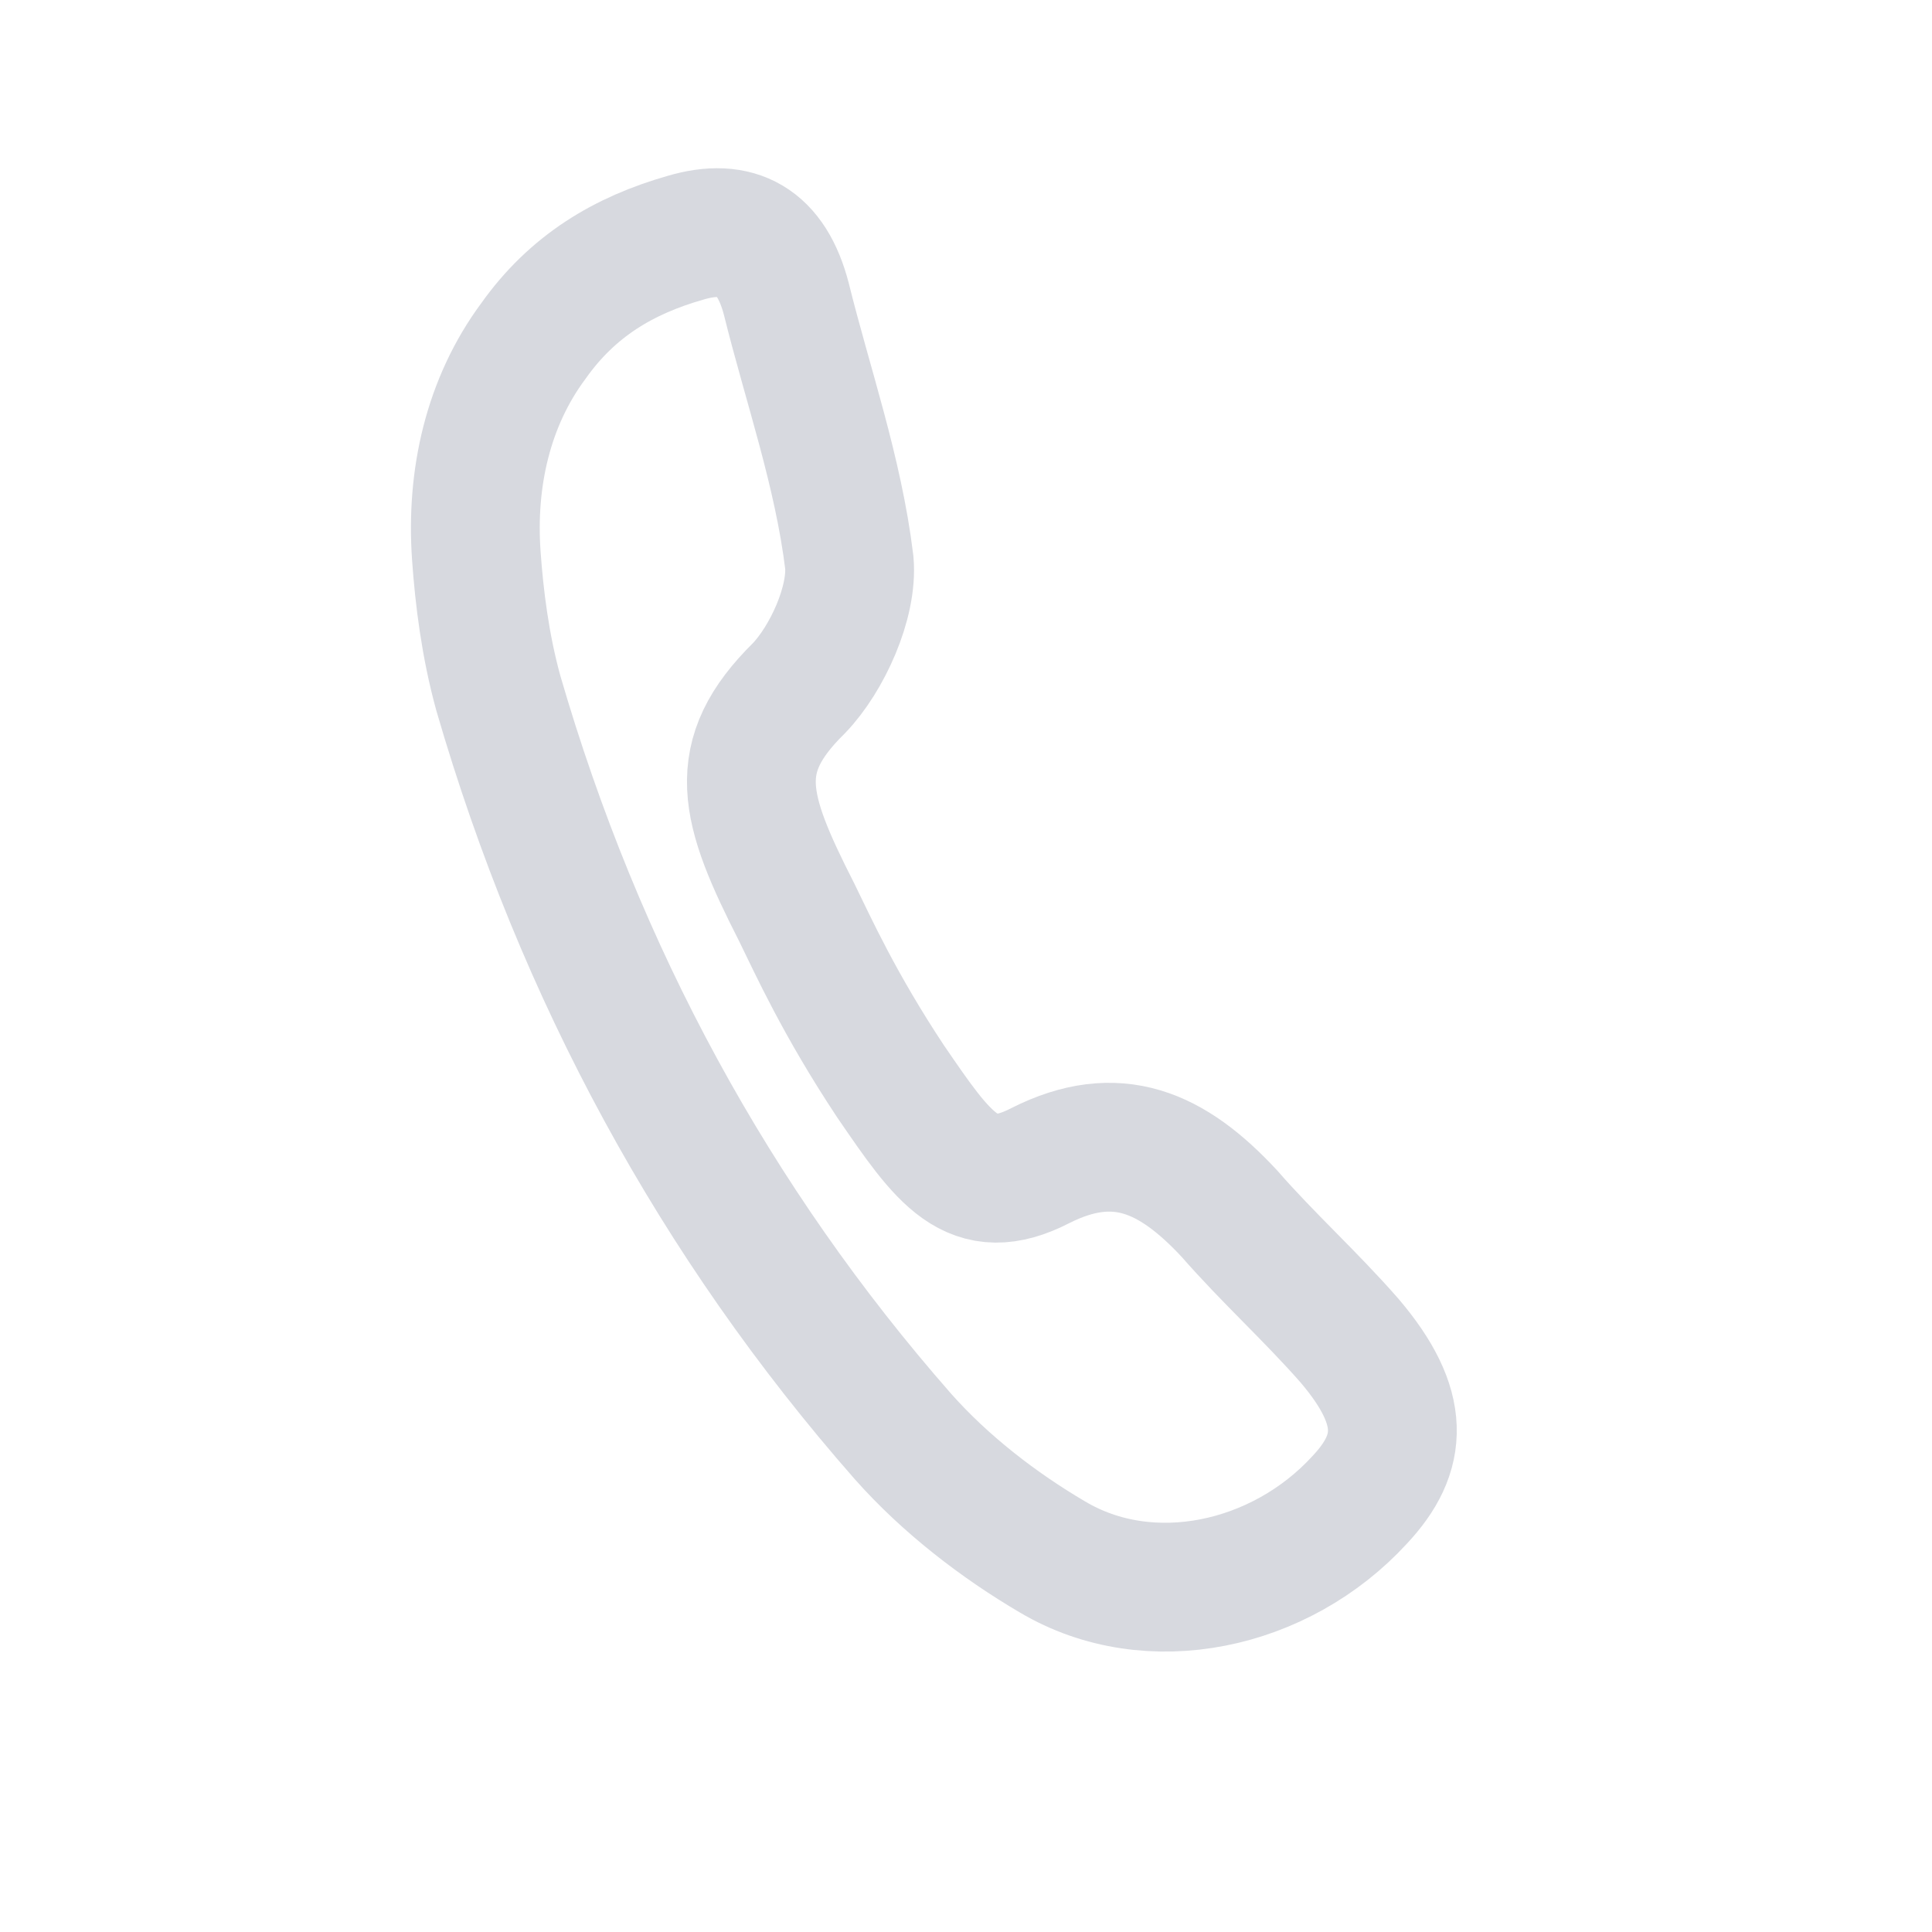
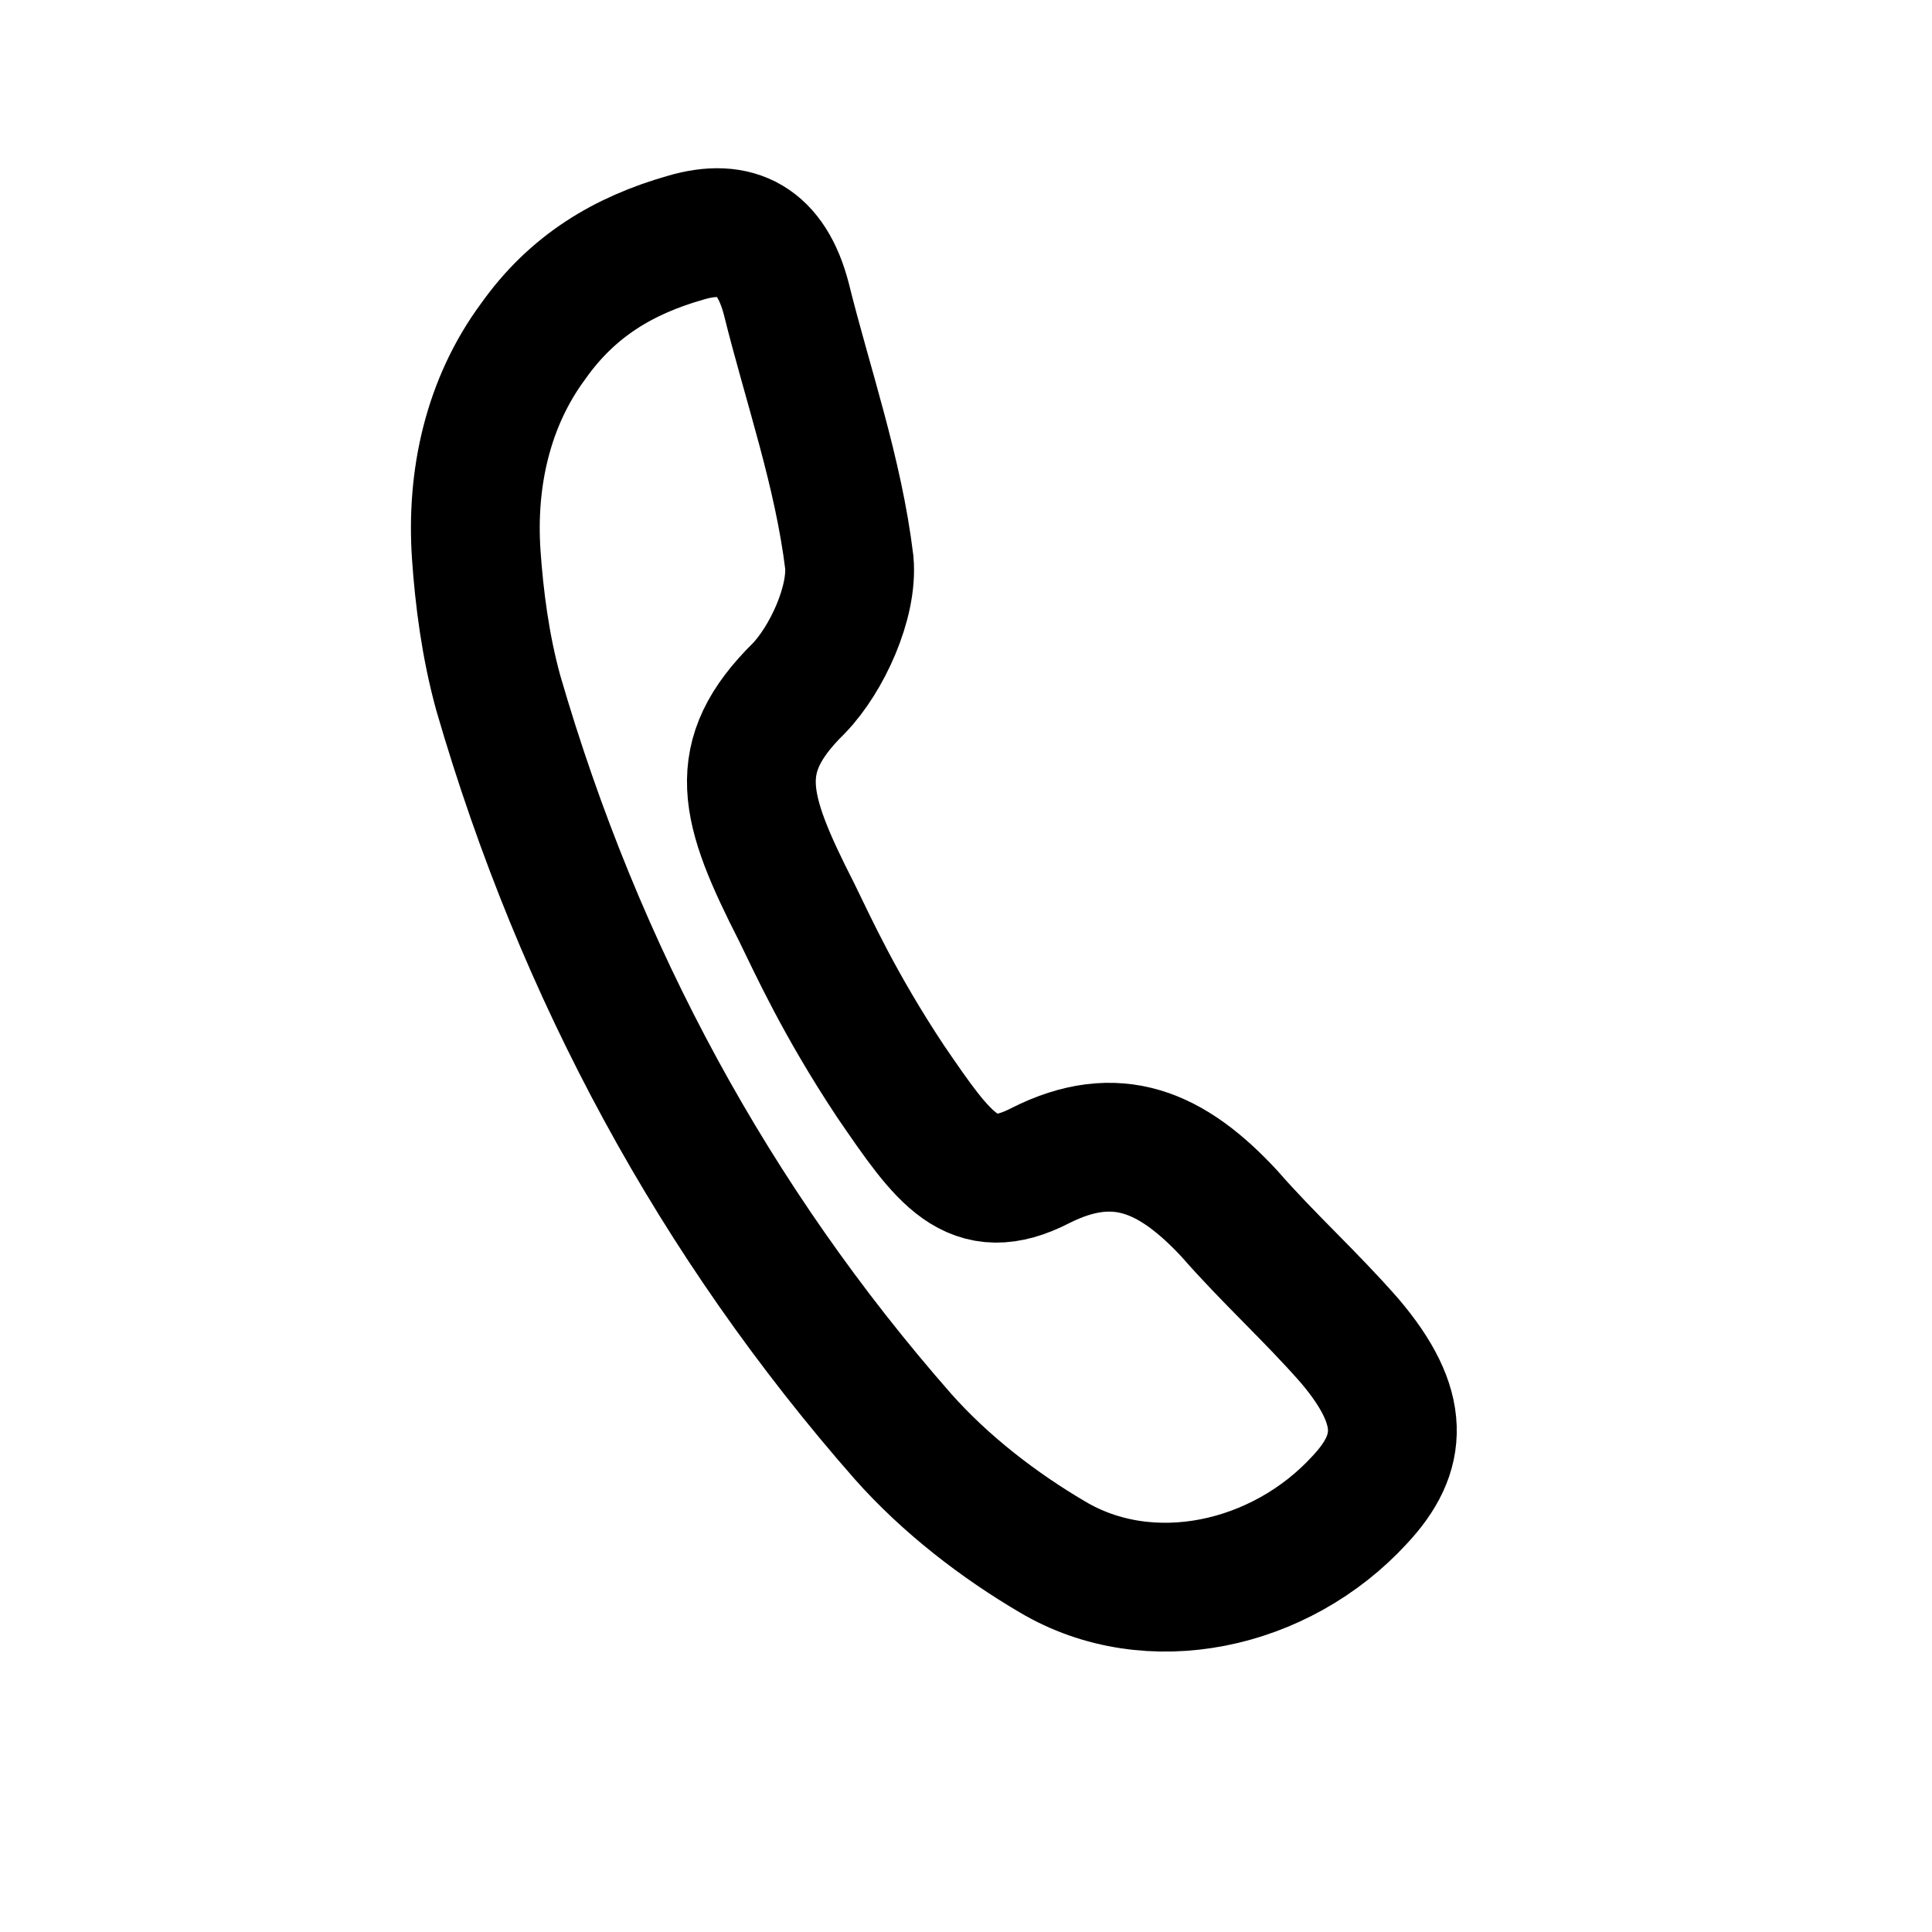
<svg xmlns="http://www.w3.org/2000/svg" width="30" height="30" viewBox="0 0 30 30" fill="none">
-   <path d="M7.396 8.624C7.312 7.426 7.578 6.246 8.281 5.297C8.891 4.436 9.685 3.966 10.643 3.692C11.449 3.453 11.977 3.746 12.21 4.642C12.542 5.982 13.016 7.322 13.188 8.734C13.243 9.355 12.841 10.233 12.406 10.686C11.316 11.759 11.543 12.54 12.37 14.164C12.627 14.688 13.034 15.593 13.829 16.792C14.656 17.999 15.094 18.647 16.157 18.098C17.338 17.503 18.198 17.886 19.089 18.844C19.693 19.537 20.357 20.132 20.961 20.824C21.834 21.854 21.795 22.564 21.112 23.291C19.883 24.631 17.854 25.074 16.344 24.177C15.511 23.688 14.68 23.049 14.019 22.303C11.105 18.983 9.003 15.121 7.738 10.763C7.535 10.027 7.442 9.281 7.396 8.624Z" stroke="#d7d9df" stroke-width="2" stroke-miterlimit="10" />
+   <path d="M7.396 8.624C7.312 7.426 7.578 6.246 8.281 5.297C8.891 4.436 9.685 3.966 10.643 3.692C11.449 3.453 11.977 3.746 12.21 4.642C12.542 5.982 13.016 7.322 13.188 8.734C13.243 9.355 12.841 10.233 12.406 10.686C11.316 11.759 11.543 12.54 12.37 14.164C12.627 14.688 13.034 15.593 13.829 16.792C14.656 17.999 15.094 18.647 16.157 18.098C17.338 17.503 18.198 17.886 19.089 18.844C19.693 19.537 20.357 20.132 20.961 20.824C21.834 21.854 21.795 22.564 21.112 23.291C19.883 24.631 17.854 25.074 16.344 24.177C15.511 23.688 14.68 23.049 14.019 22.303C11.105 18.983 9.003 15.121 7.738 10.763C7.535 10.027 7.442 9.281 7.396 8.624Z" stroke="currentColor" stroke-width="2" stroke-miterlimit="10" />
</svg>
